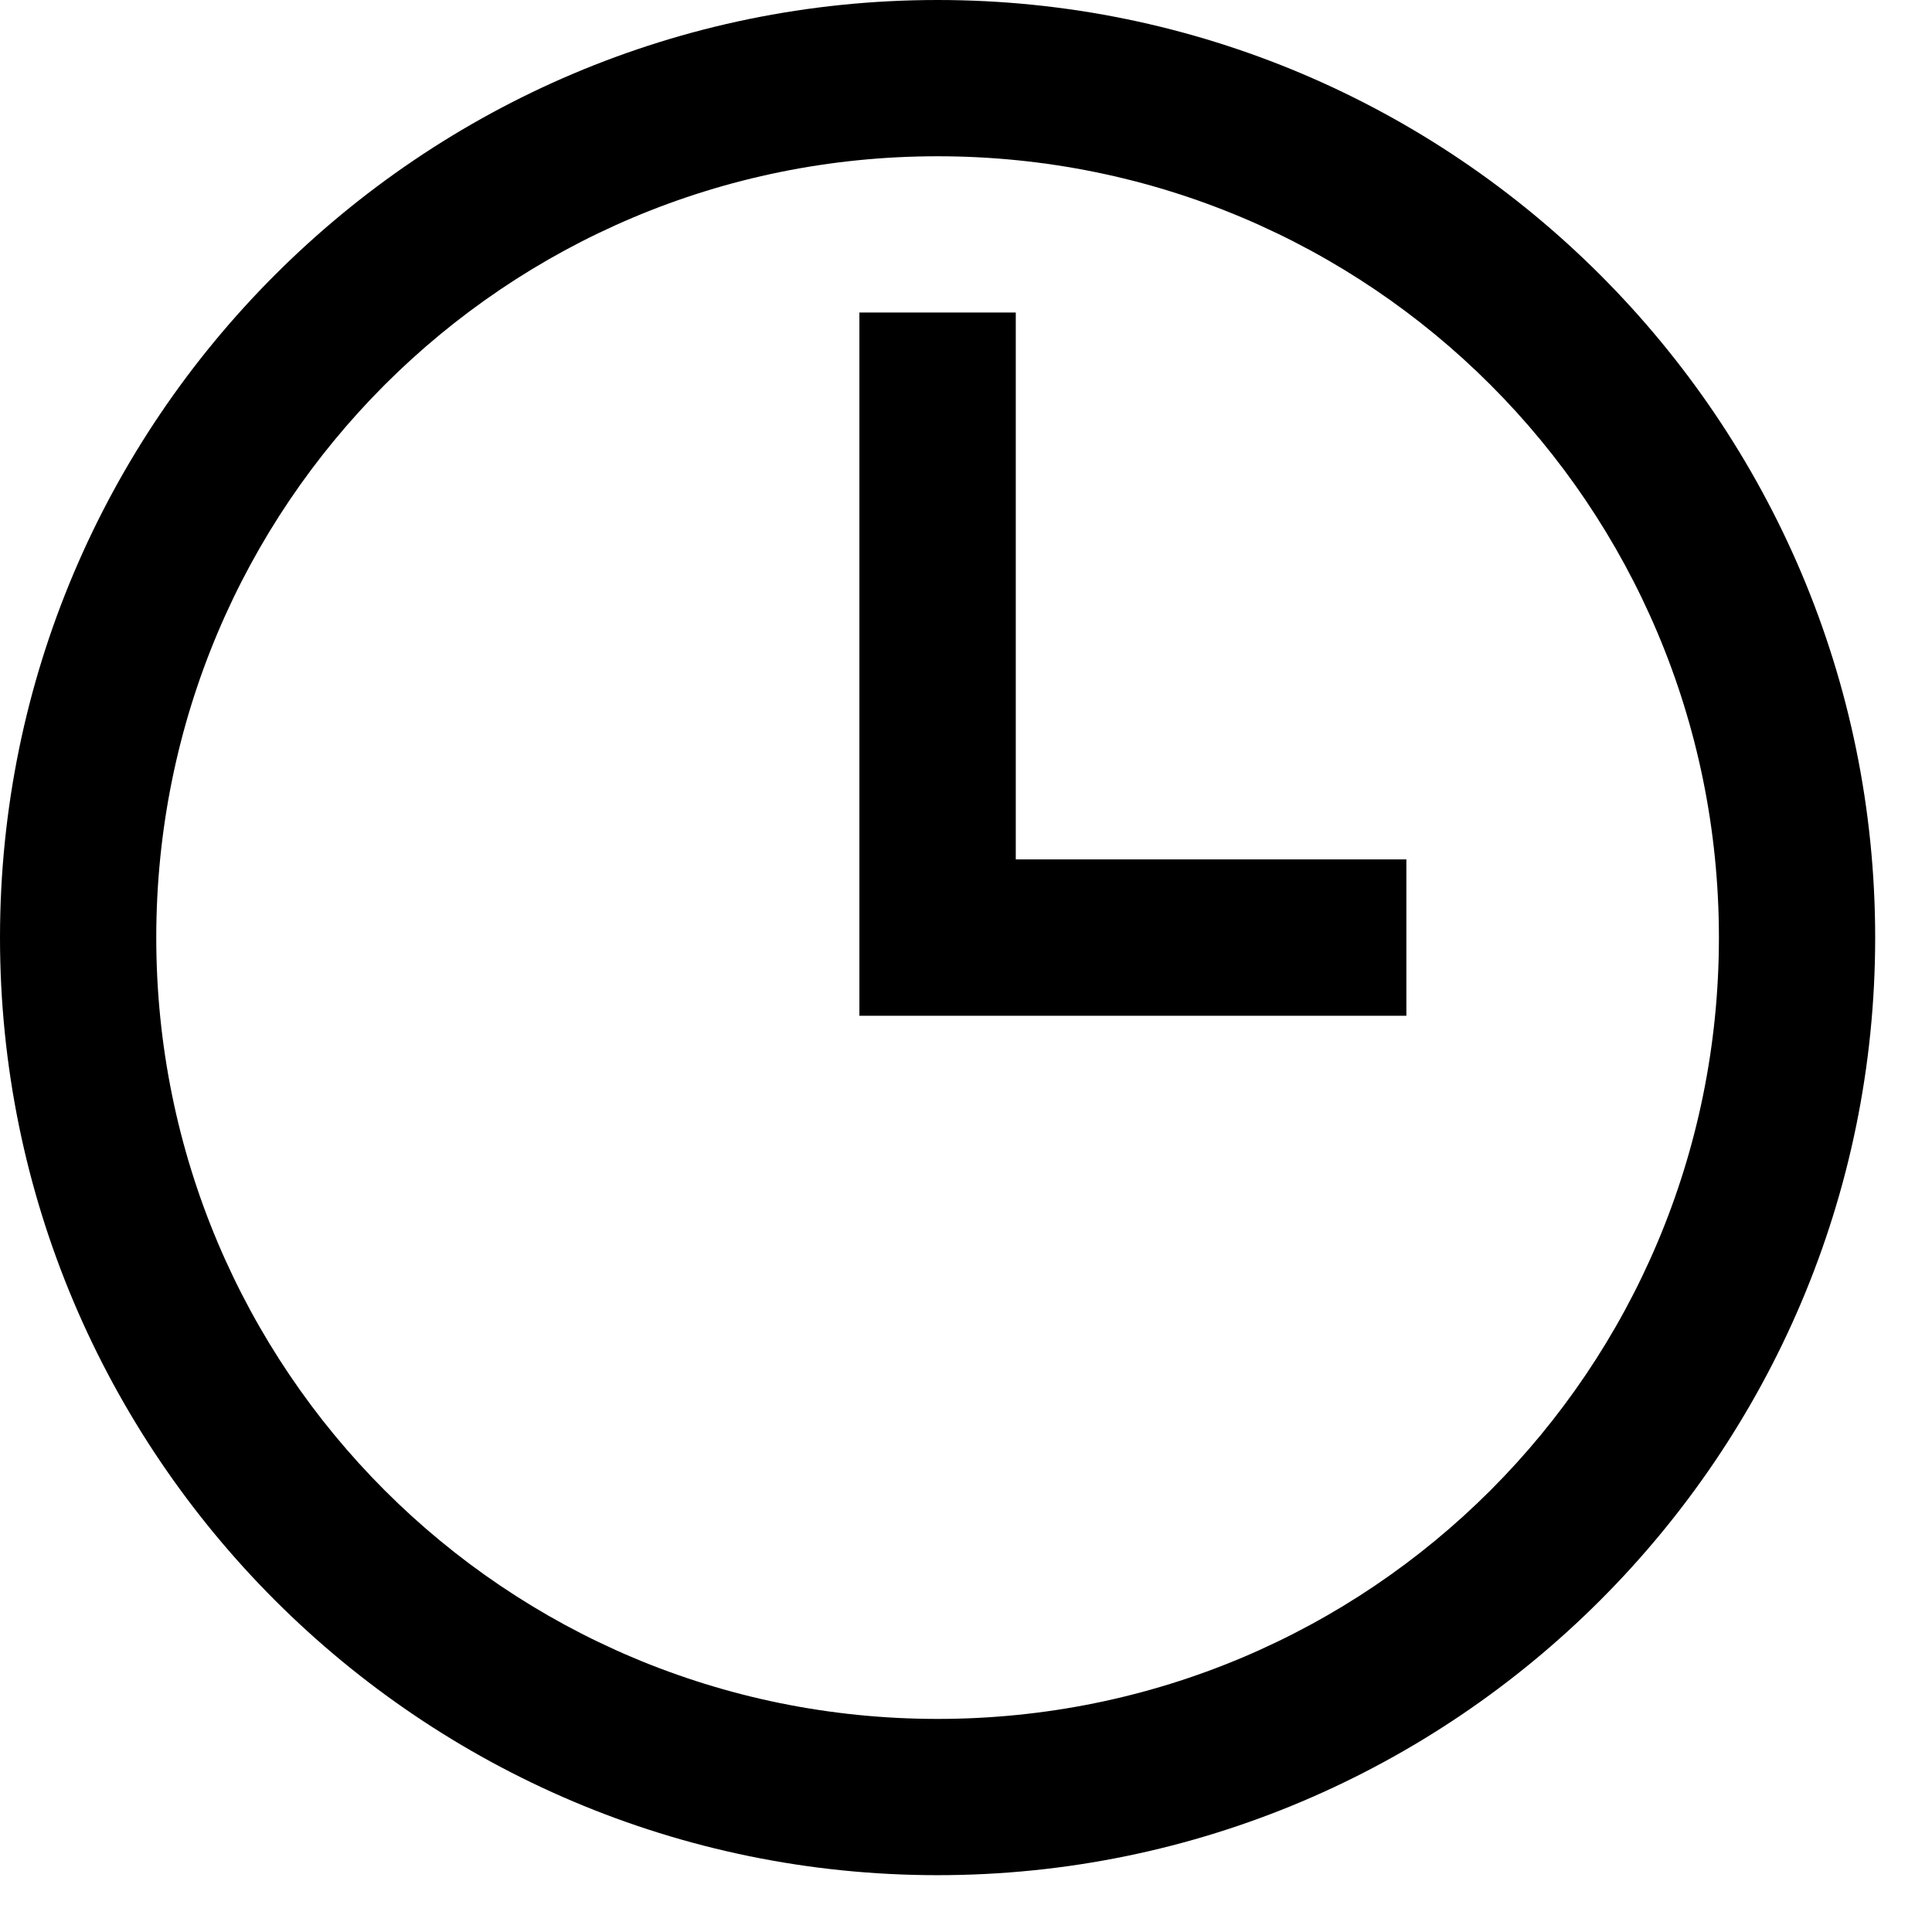
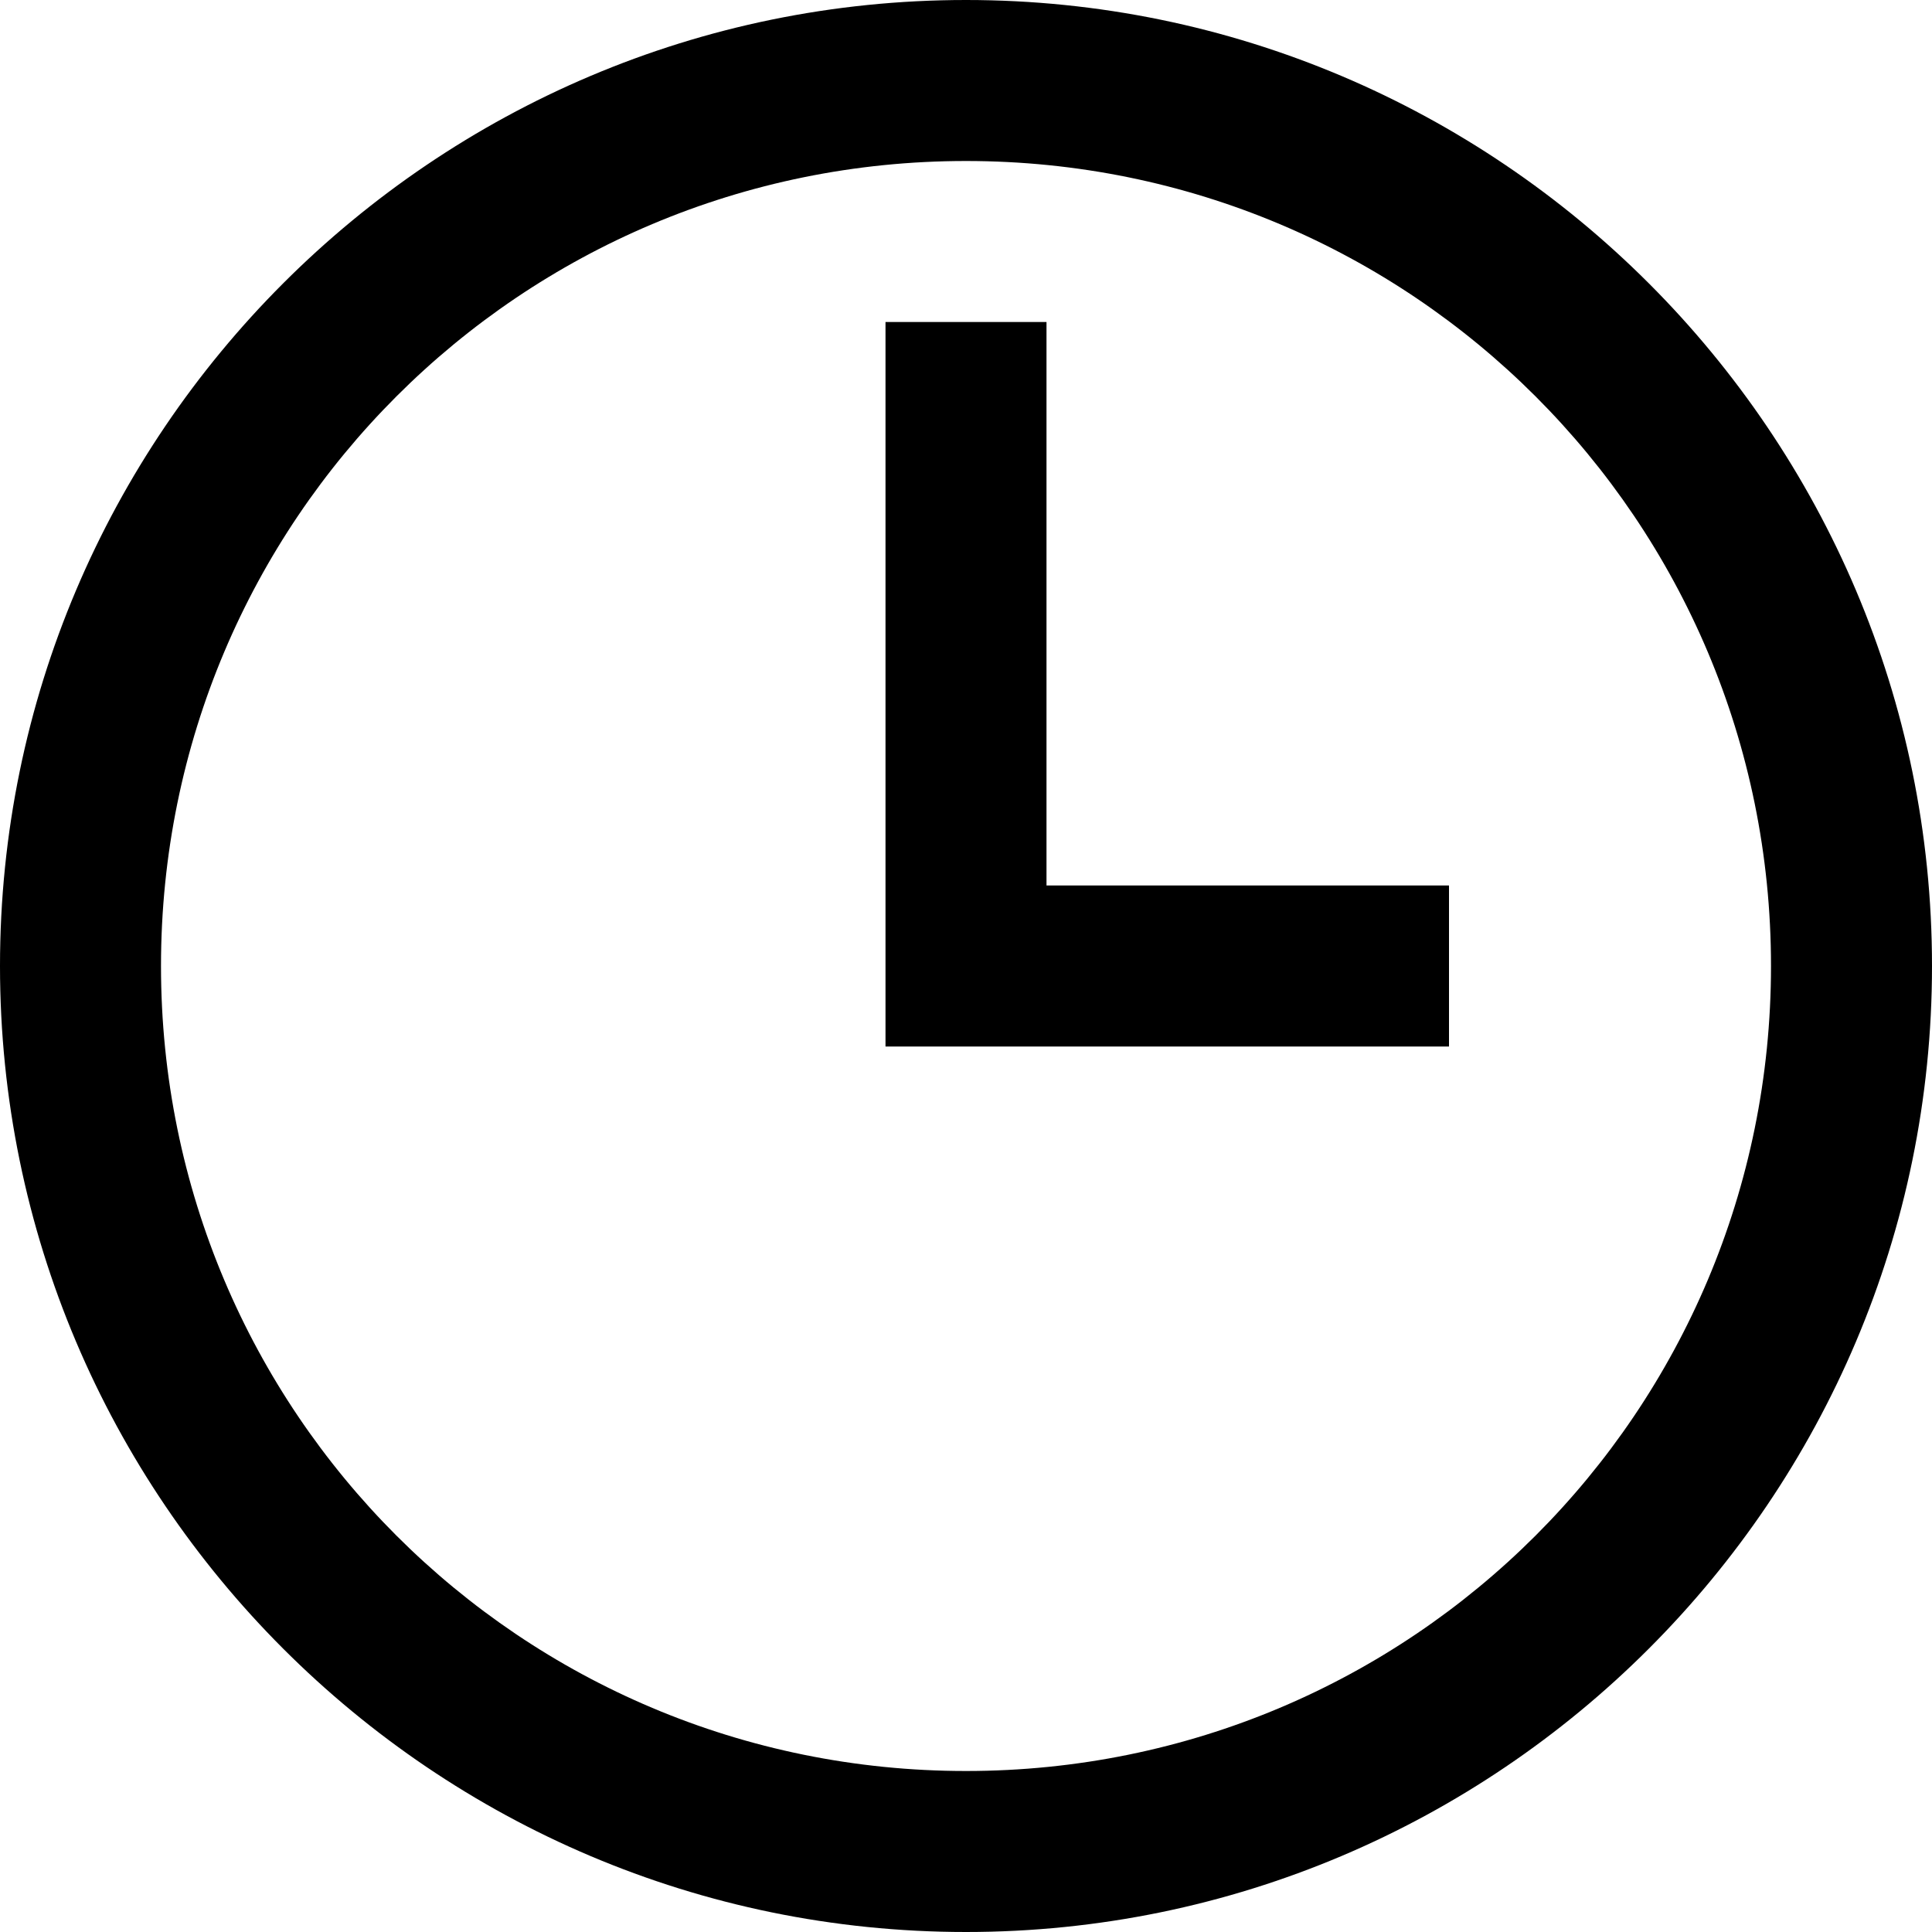
- <svg xmlns="http://www.w3.org/2000/svg" width="17px" height="17px" viewBox="0 0 17 17" version="1.1">
-   <g id="UI-Elements" stroke="none" stroke-width="1" fill="none" fill-rule="evenodd">
-     <g id="[UI]-Icons" transform="translate(-590, -259)">
-       <g id="clock" transform="translate(587, 256)">
-         <path d="M11.25,3 C6.701,3 3,6.701 3,11.25 C3,15.799 6.701,19.5 11.25,19.5 C15.799,19.5 19.5,15.799 19.5,11.25 C19.5,6.701 15.799,3 11.25,3 Z M11.25,4.375 C15.055,4.375 18.125,7.445 18.125,11.25 C18.125,15.055 15.055,18.125 11.25,18.125 C7.445,18.125 4.375,15.055 4.375,11.25 C4.375,7.445 7.445,4.375 11.25,4.375 Z M10.562,5.75 L10.562,11.938 L15.375,11.938 L15.375,10.562 L11.938,10.562 L11.938,5.75 L10.562,5.75 Z" id="Shape" fill="#000000" fill-rule="nonzero" />
-         <polygon id="Path" points="0 0 22 0 22 22 0 22" />
-       </g>
-     </g>
-   </g>
+ <svg xmlns="http://www.w3.org/2000/svg" width="24" height="24" viewBox="0 0 24 24">
+   <path d="M12,0 C5.383,0 0,5.383 0,12 C0,18.617 5.383,24 12,24 C18.617,24 24,18.617 24,12 C24,5.383 18.617,0 12,0 Z M12,2 C17.535,2 22,6.465 22,12 C22,17.535 17.535,22 12,22 C6.465,22 2,17.535 2,12 C2,6.465 6.465,2 12,2 Z M11,4 L11,13 L18,13 L18,11 L13,11 L13,4 L11,4 Z" />
</svg>
